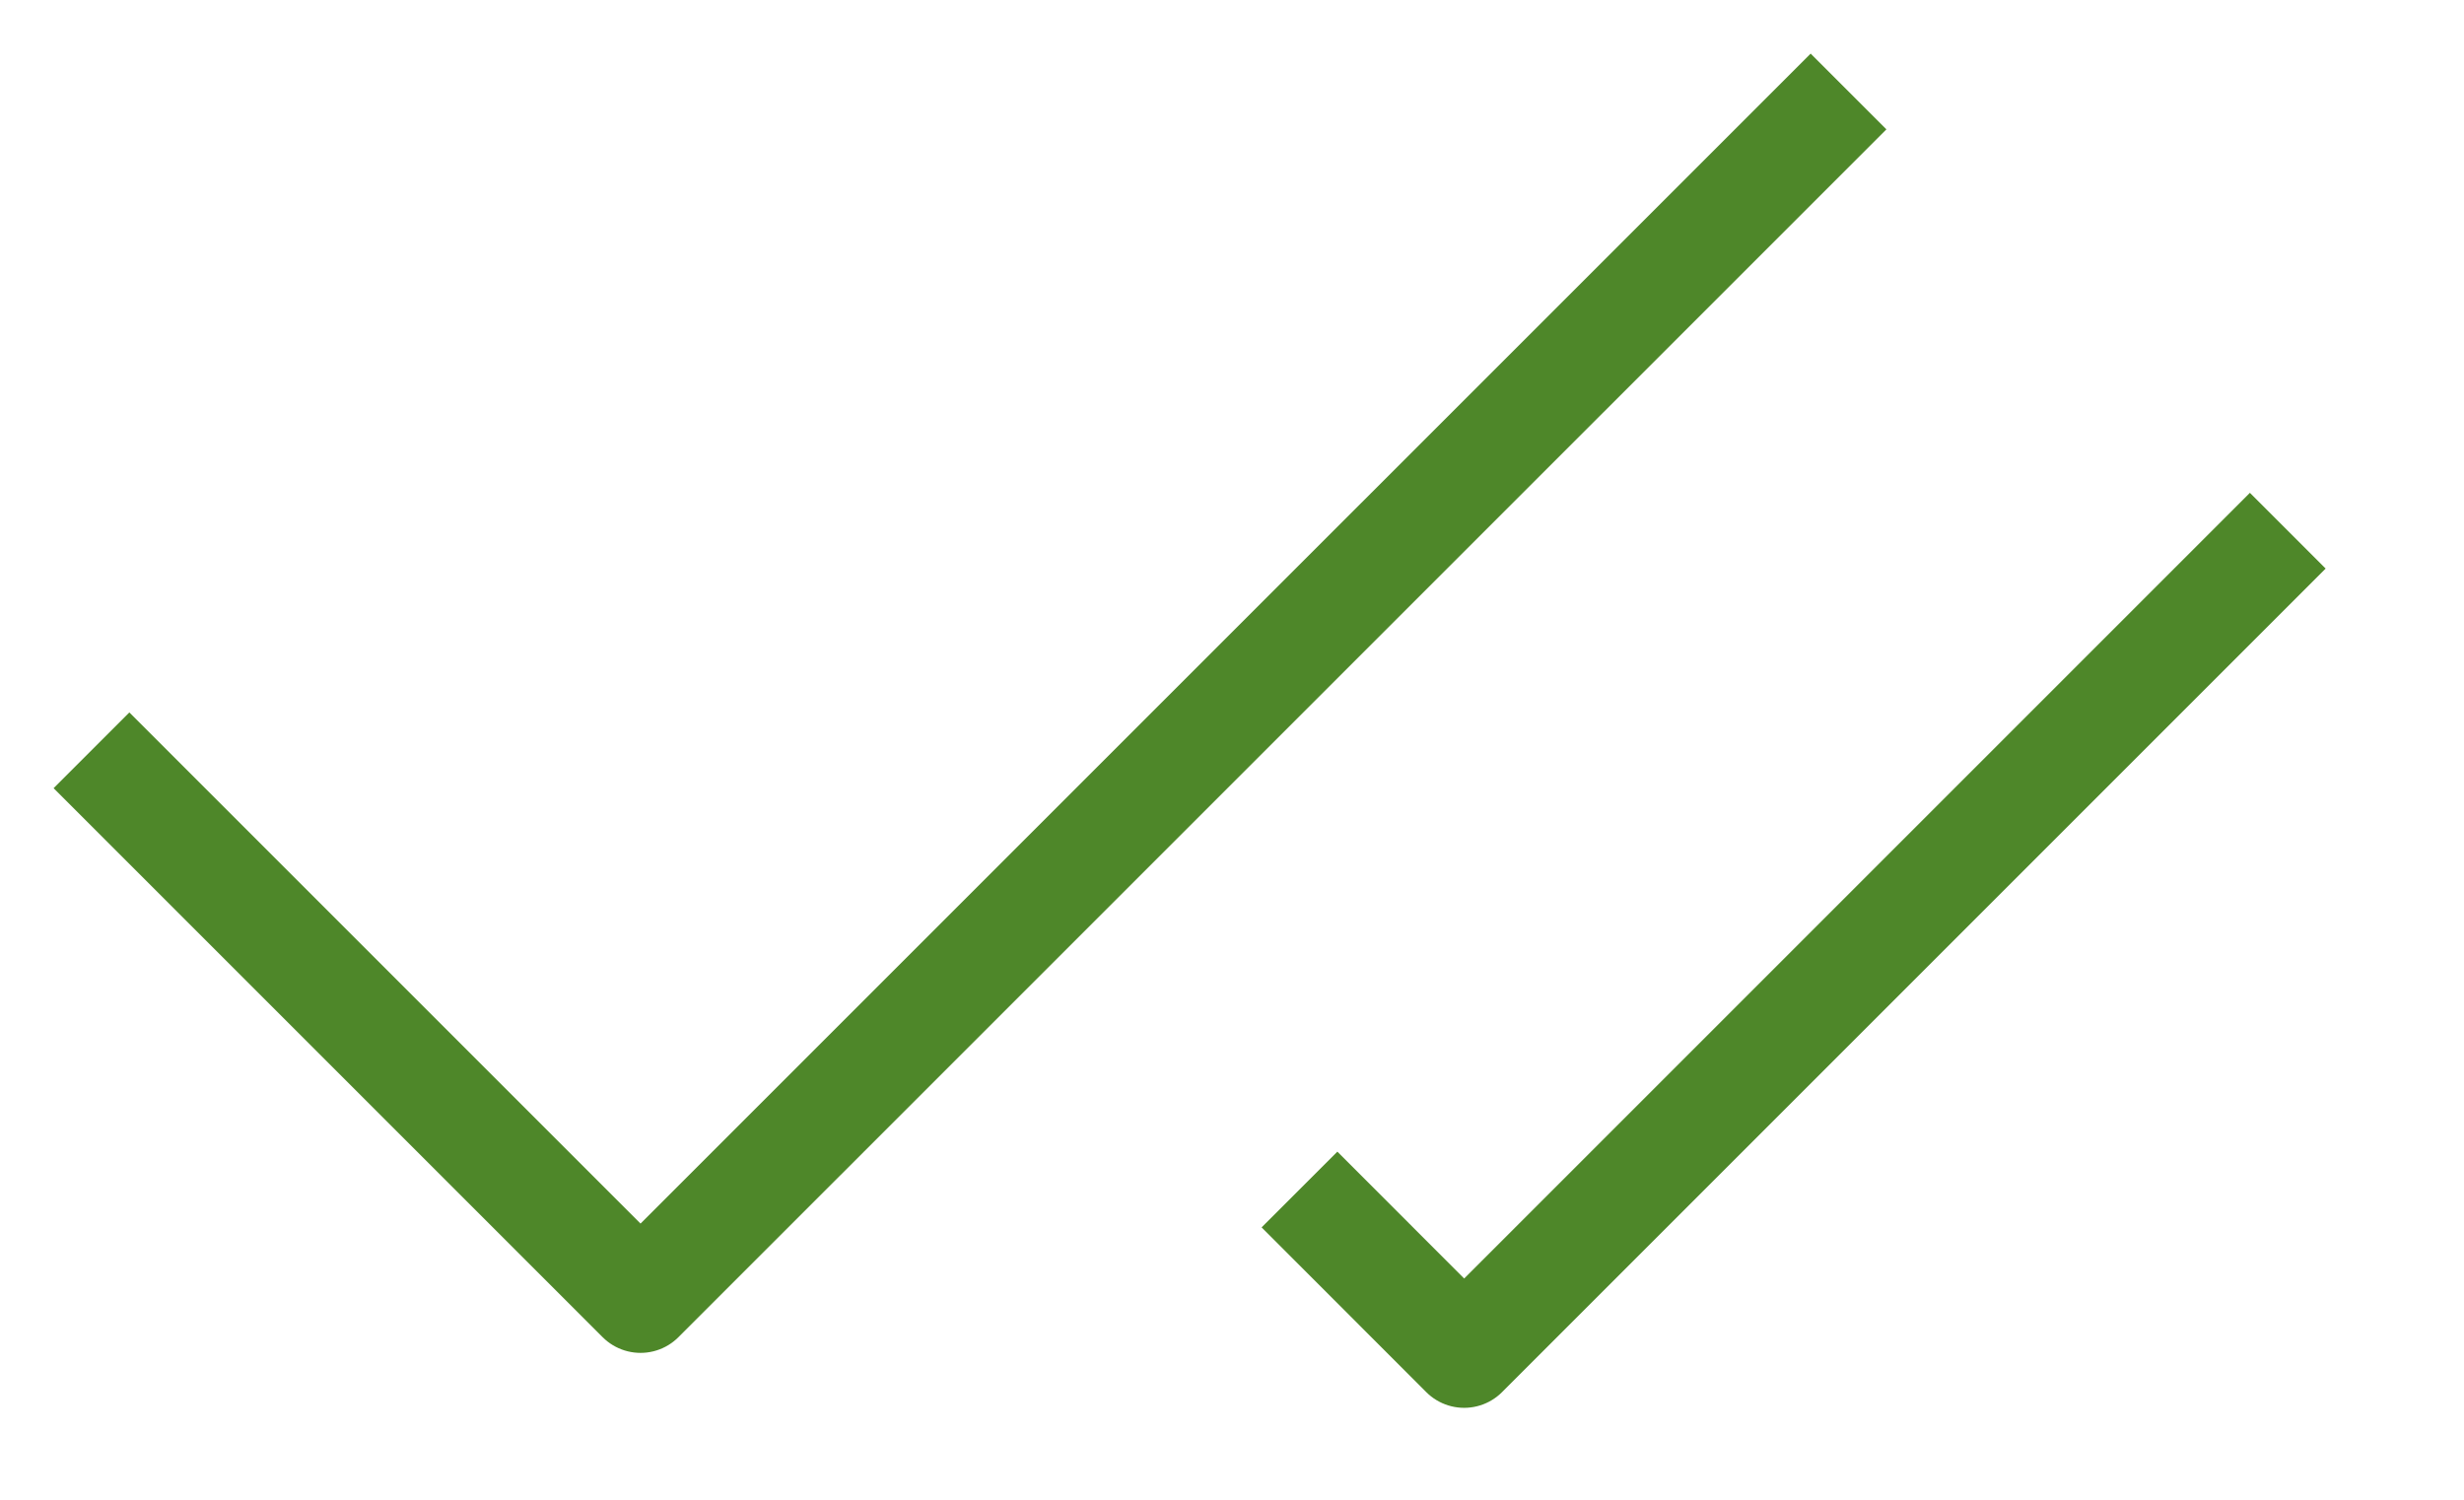
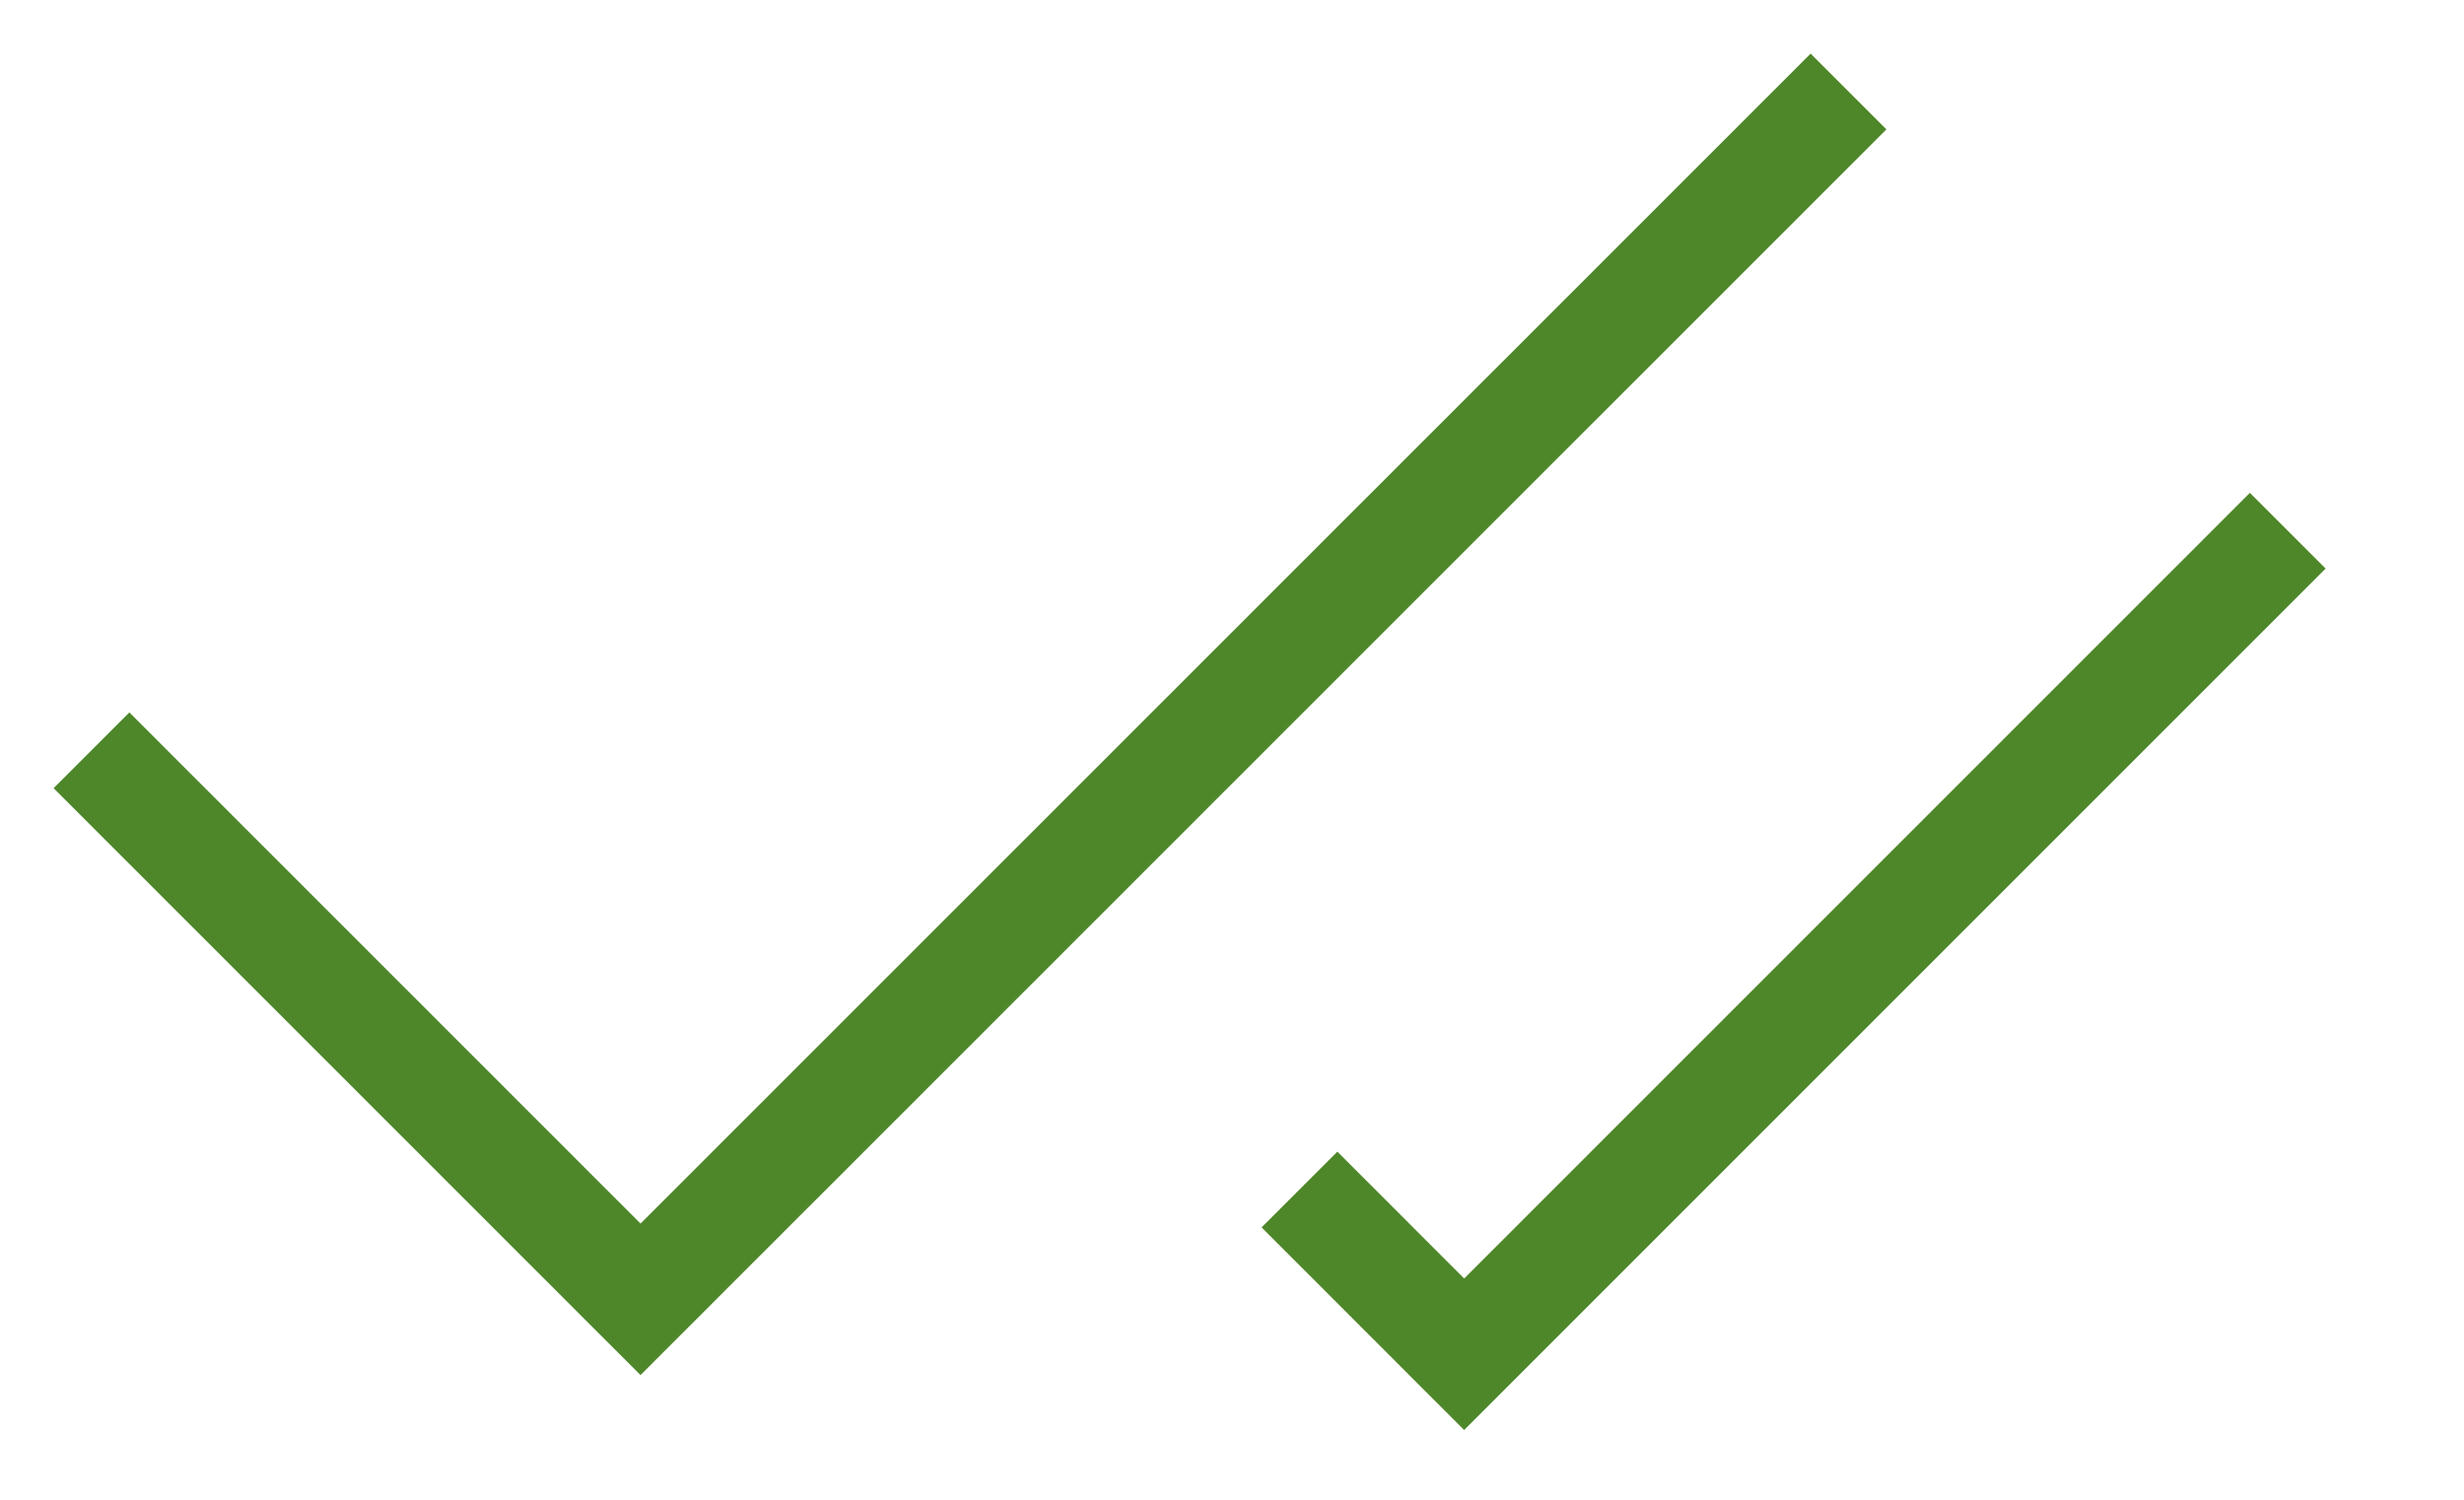
<svg xmlns="http://www.w3.org/2000/svg" width="23" height="14" viewBox="0 0 23 14" fill="none">
-   <path d="M17.255 0.854L5.979 12.129L0.854 7.004M21.355 4.954L13.667 12.642L12.13 11.104" stroke="#4E8729" strokeWidth="1.708" strokeLinecap="round" stroke-linejoin="round" />
+   <path d="M17.255 0.854L5.979 12.129L0.854 7.004M21.355 4.954L13.667 12.642L12.13 11.104" stroke="#4E8729" strokeWidth="1.708" strokeLinecap="round" strokeLinejoin="round" />
</svg>
